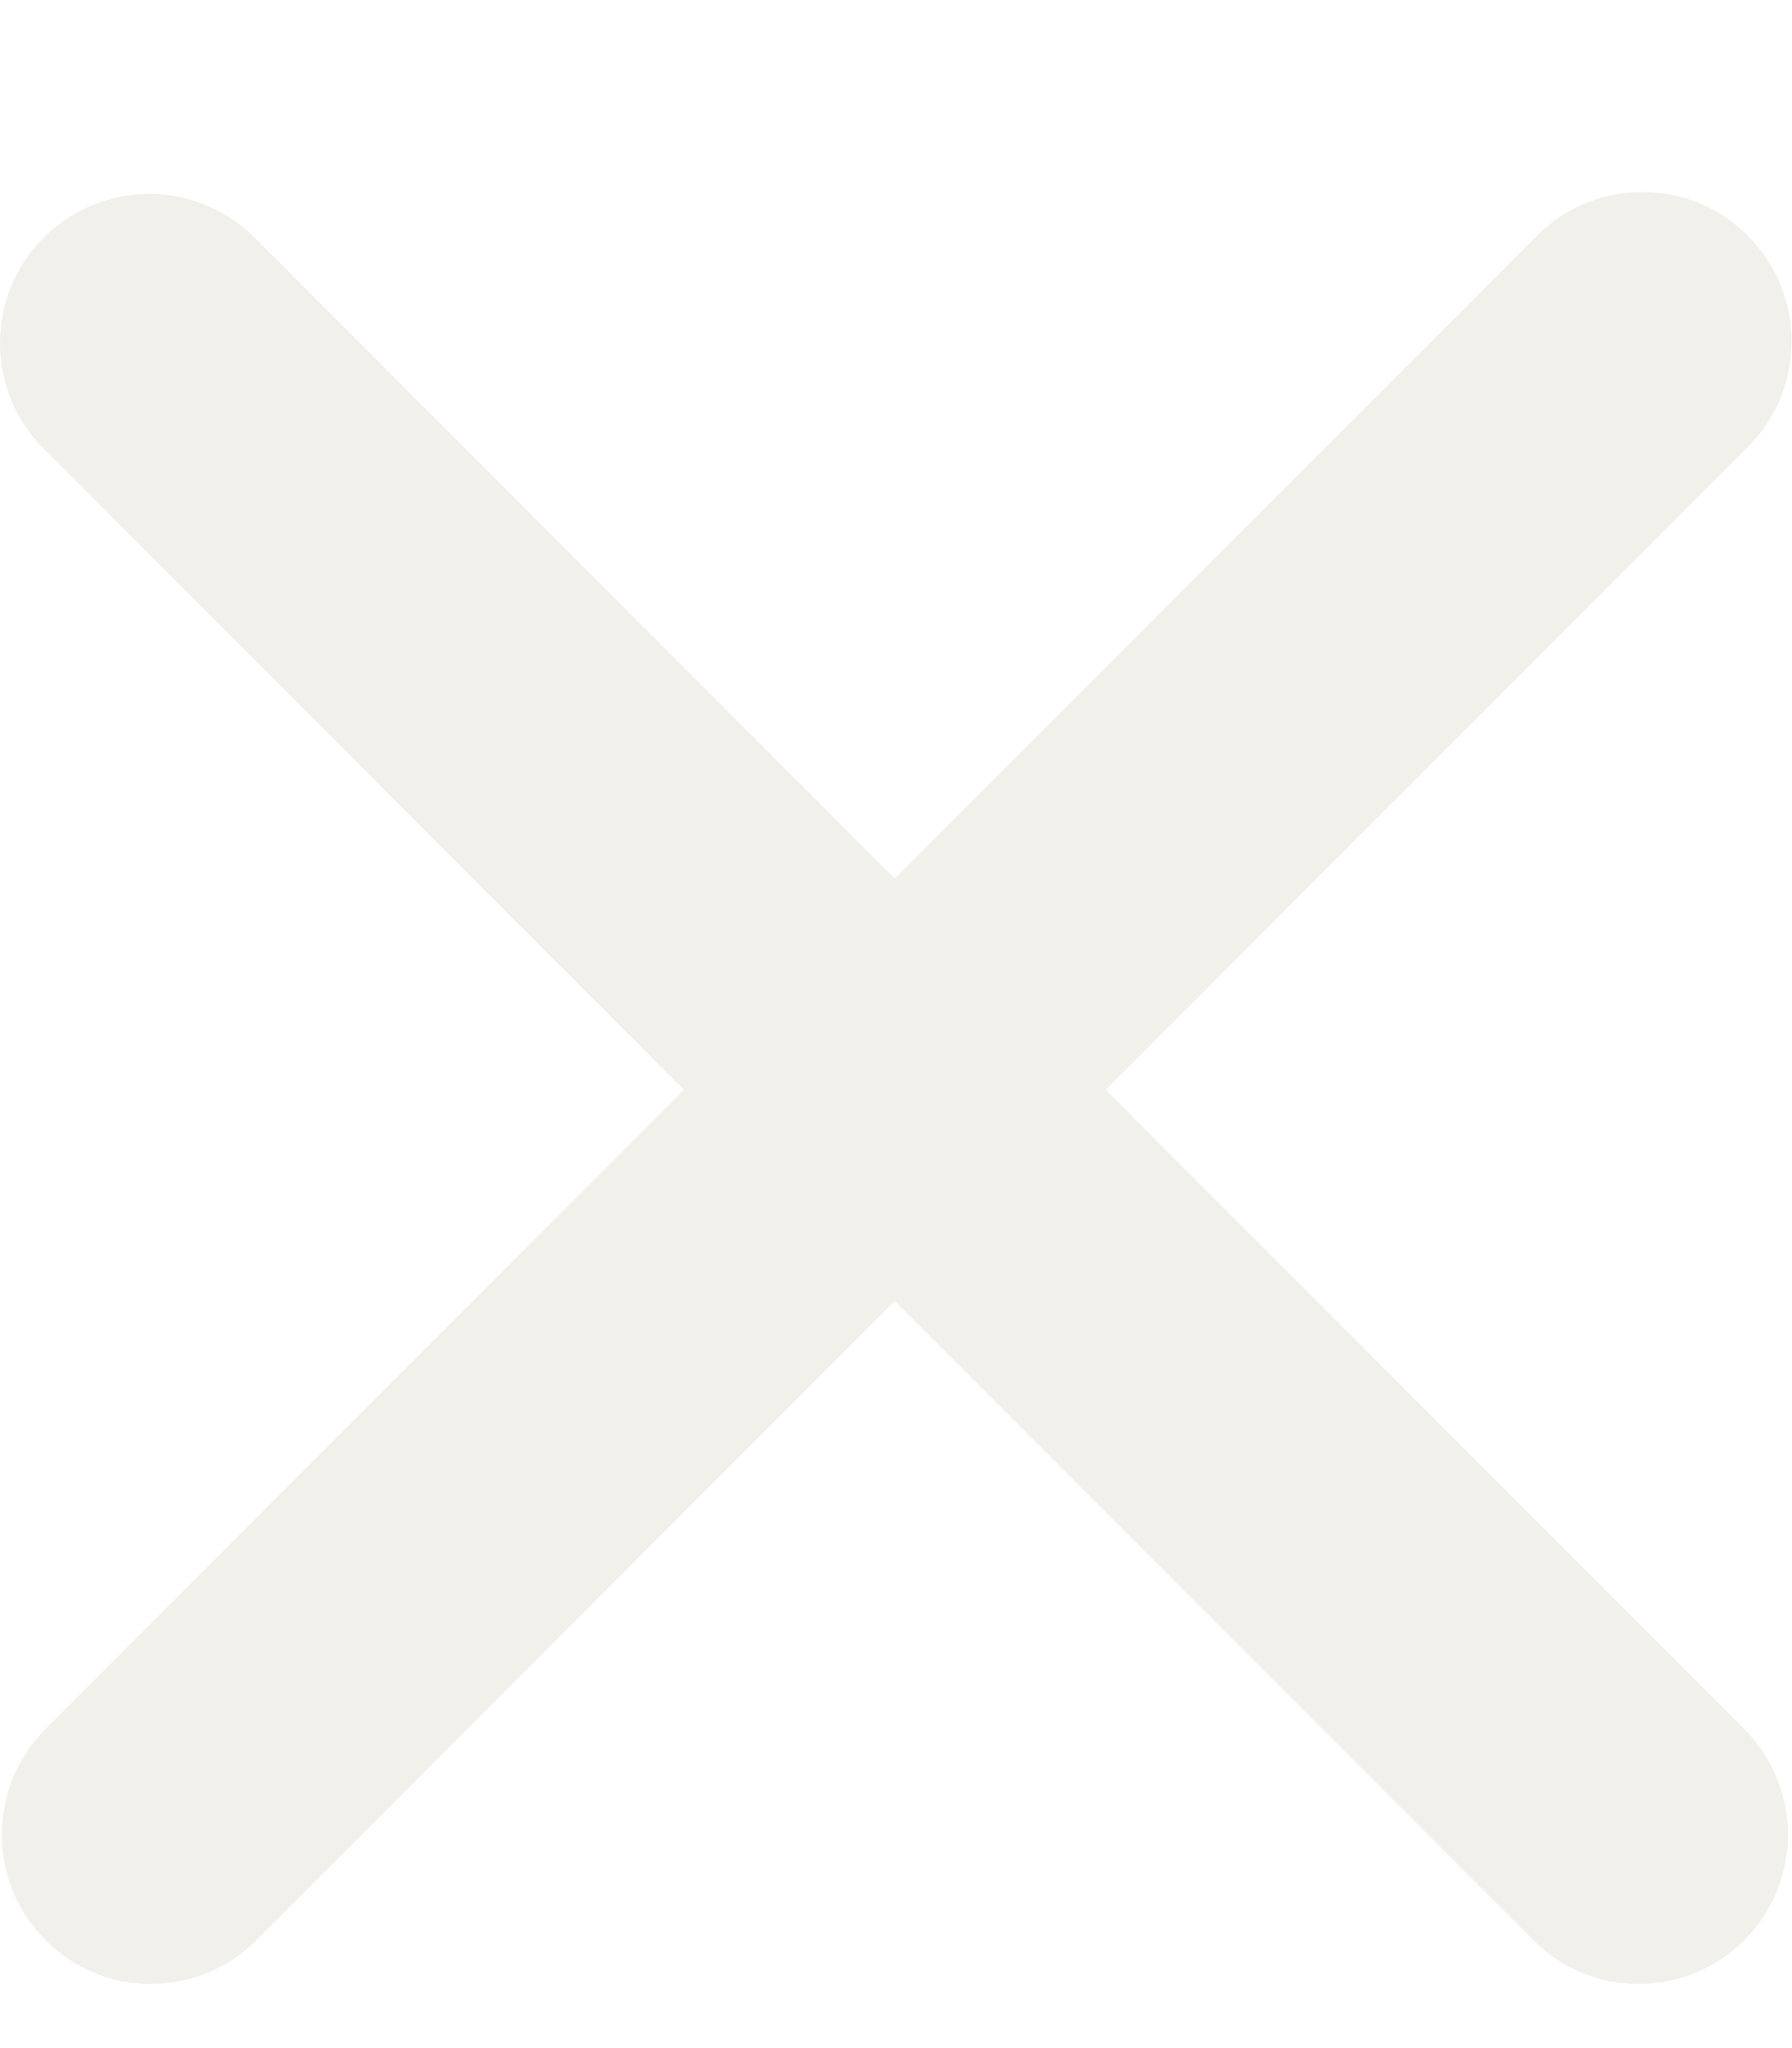
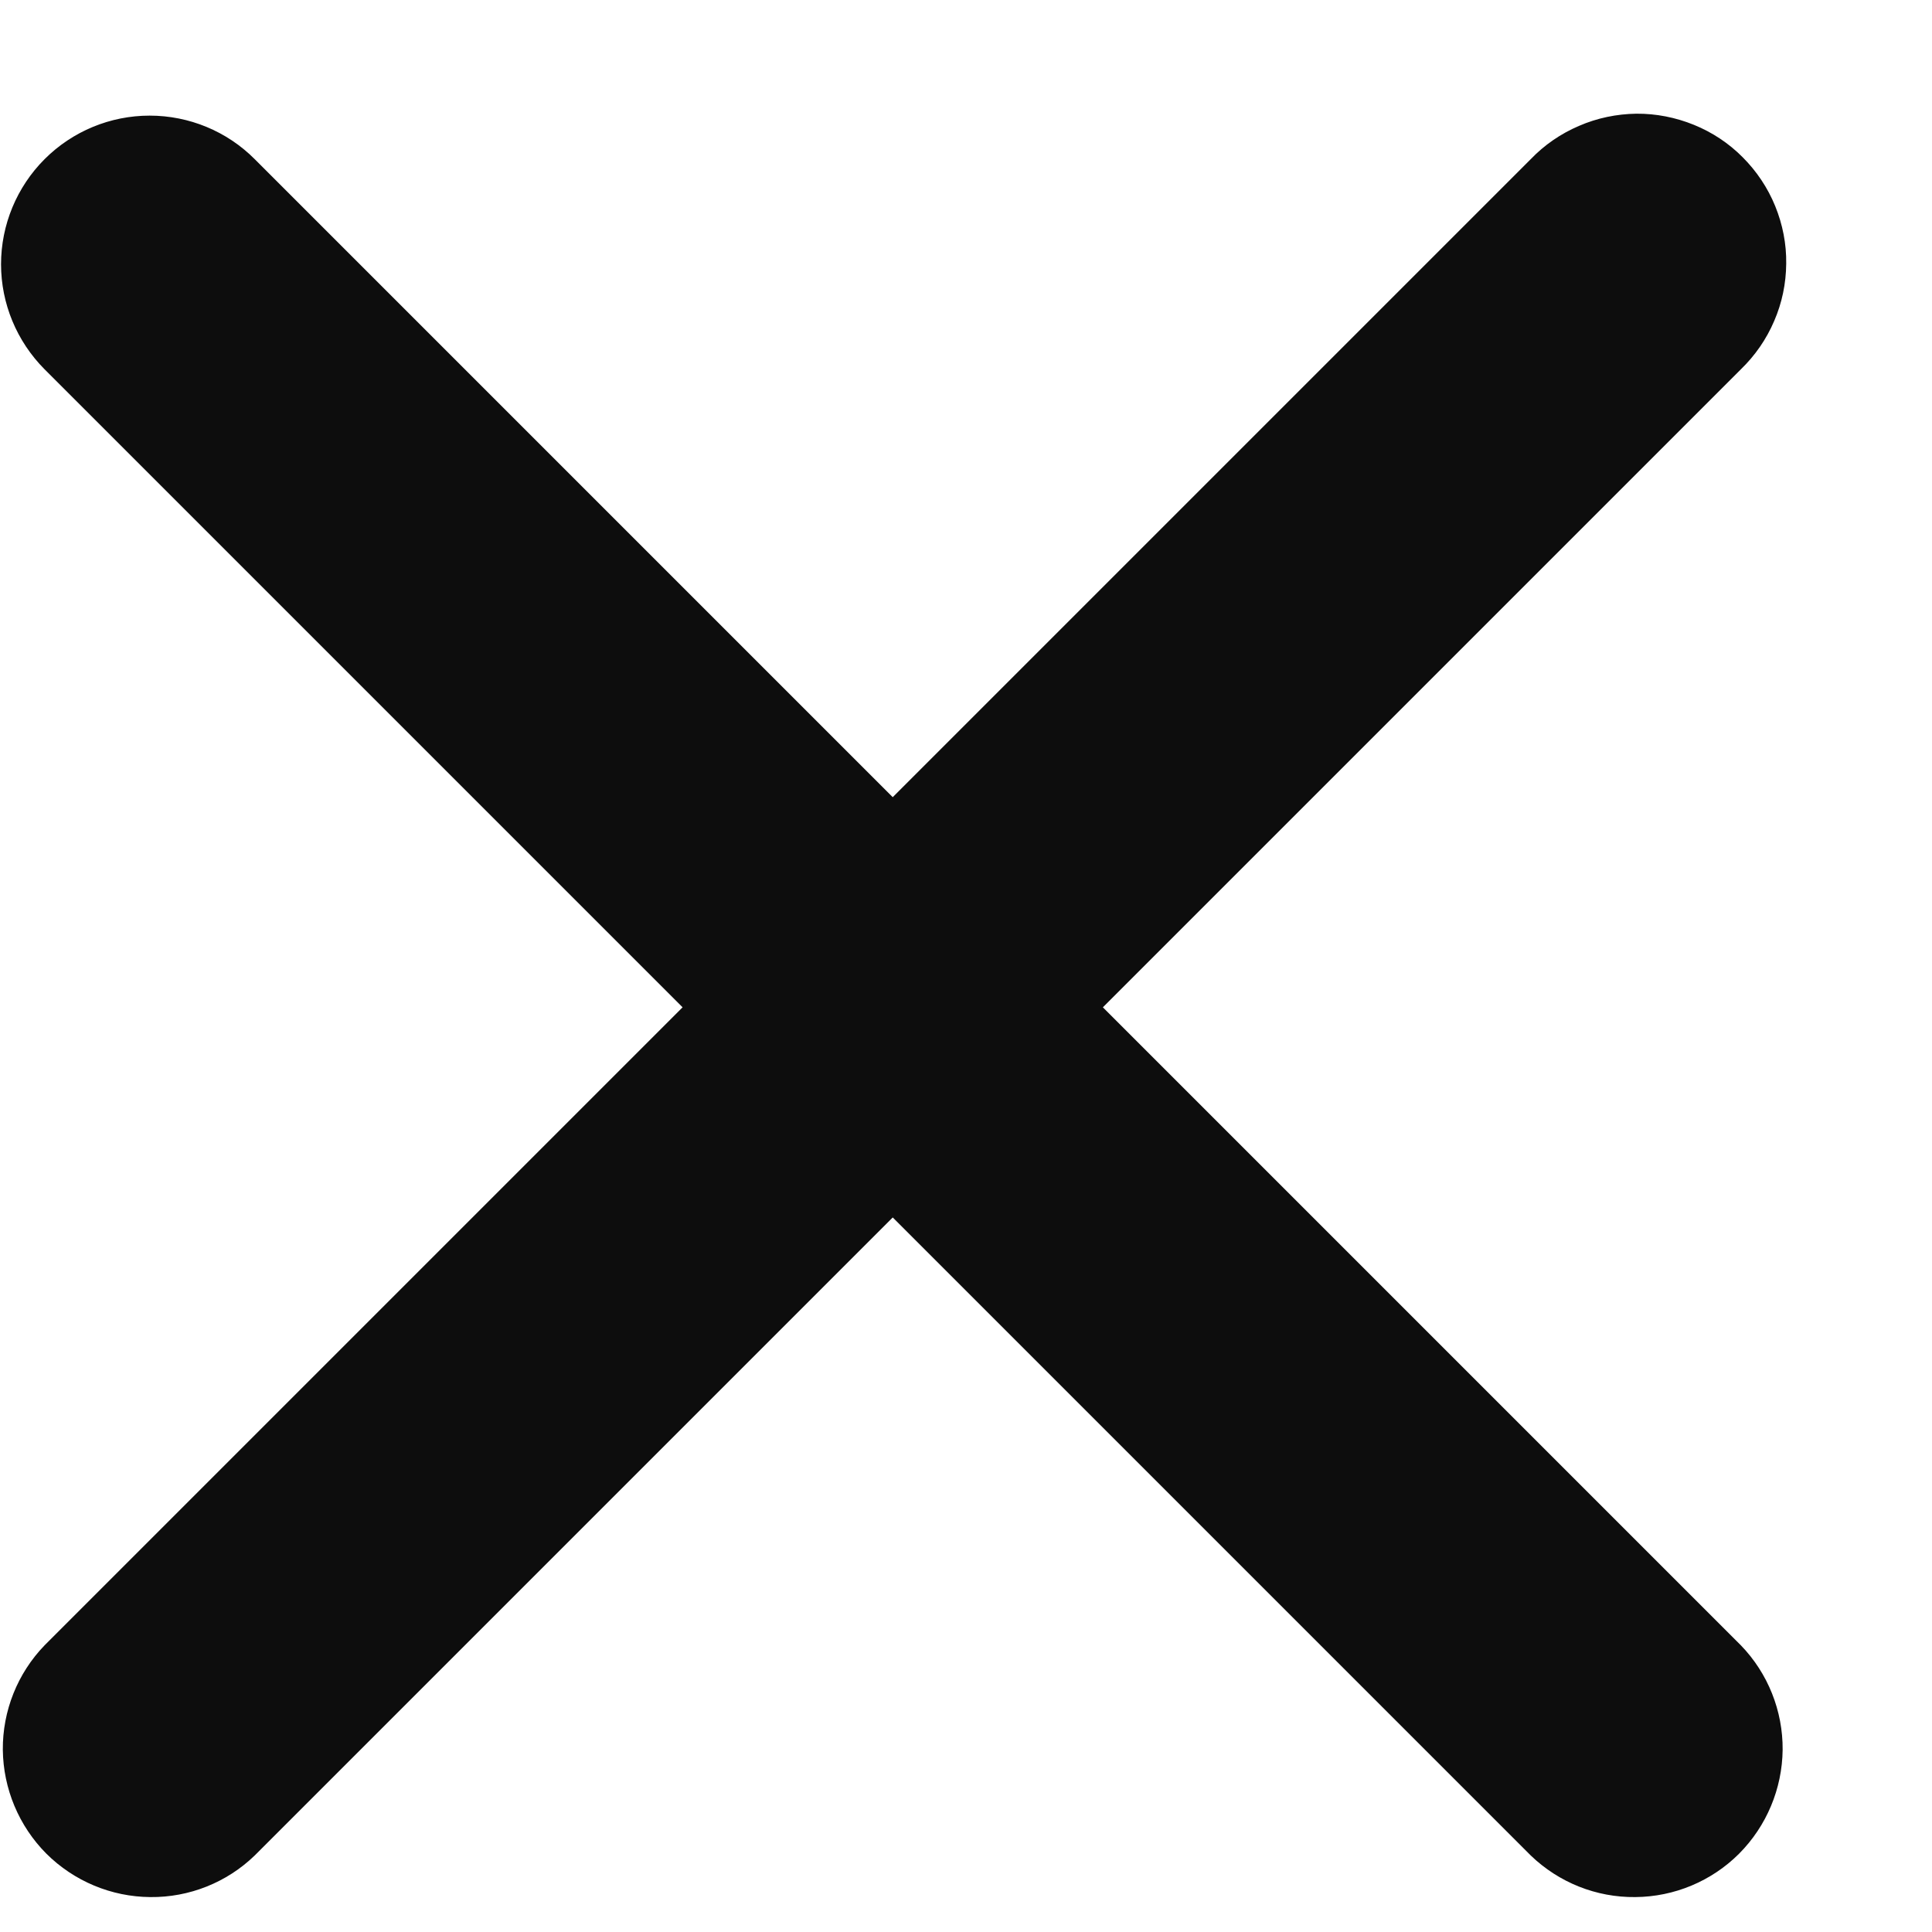
- <svg xmlns="http://www.w3.org/2000/svg" width="7" height="8" viewBox="0 0 7 8" fill="none">
-   <path fill-rule="evenodd" clip-rule="evenodd" d="M0.171 0.928C0.28 0.819 0.428 0.757 0.583 0.757C0.737 0.757 0.885 0.819 0.995 0.928L3.496 3.432L5.998 0.928C6.052 0.872 6.116 0.828 6.187 0.797C6.258 0.767 6.335 0.751 6.412 0.75C6.49 0.749 6.566 0.764 6.638 0.793C6.71 0.823 6.775 0.866 6.829 0.921C6.884 0.976 6.927 1.041 6.957 1.112C6.986 1.184 7.001 1.261 7 1.338C6.999 1.416 6.983 1.492 6.953 1.564C6.922 1.635 6.878 1.699 6.822 1.753L4.32 4.257L6.822 6.761C6.928 6.871 6.987 7.019 6.986 7.172C6.984 7.325 6.923 7.471 6.815 7.579C6.707 7.687 6.561 7.749 6.408 7.75C6.255 7.751 6.108 7.693 5.998 7.586L3.496 5.082L0.995 7.586C0.885 7.693 0.738 7.751 0.585 7.75C0.432 7.749 0.286 7.687 0.178 7.579C0.07 7.471 0.008 7.325 0.007 7.172C0.006 7.019 0.064 6.871 0.171 6.761L2.672 4.257L0.171 1.753C0.061 1.644 0 1.495 0 1.341C0 1.186 0.061 1.037 0.171 0.928Z" fill="#F2F0EB" />
+ <svg xmlns="http://www.w3.org/2000/svg" width="13" height="13" viewBox="0 0 13 13" fill="none">
+   <path fill-rule="evenodd" clip-rule="evenodd" d="M0.3 1.071C0.488 0.883 0.742 0.778 1.007 0.778C1.272 0.778 1.527 0.883 1.714 1.071L6.007 5.364L10.3 1.071C10.392 0.975 10.503 0.899 10.625 0.847C10.747 0.794 10.878 0.767 11.011 0.765C11.143 0.764 11.275 0.79 11.398 0.84C11.521 0.89 11.633 0.964 11.726 1.058C11.82 1.152 11.895 1.264 11.945 1.387C11.995 1.51 12.021 1.641 12.019 1.774C12.018 1.907 11.991 2.038 11.938 2.16C11.886 2.282 11.81 2.392 11.714 2.485L7.421 6.778L11.714 11.071C11.896 11.259 11.997 11.512 11.995 11.774C11.992 12.036 11.887 12.287 11.702 12.473C11.517 12.658 11.266 12.763 11.004 12.765C10.741 12.768 10.489 12.667 10.3 12.485L6.007 8.192L1.714 12.485C1.526 12.667 1.273 12.768 1.011 12.765C0.749 12.763 0.498 12.658 0.312 12.473C0.127 12.287 0.022 12.036 0.019 11.774C0.017 11.512 0.118 11.259 0.3 11.071L4.593 6.778L0.3 2.485C0.113 2.297 0.007 2.043 0.007 1.778C0.007 1.513 0.113 1.258 0.3 1.071V1.071Z" fill="#0D0D0D" />
</svg>
